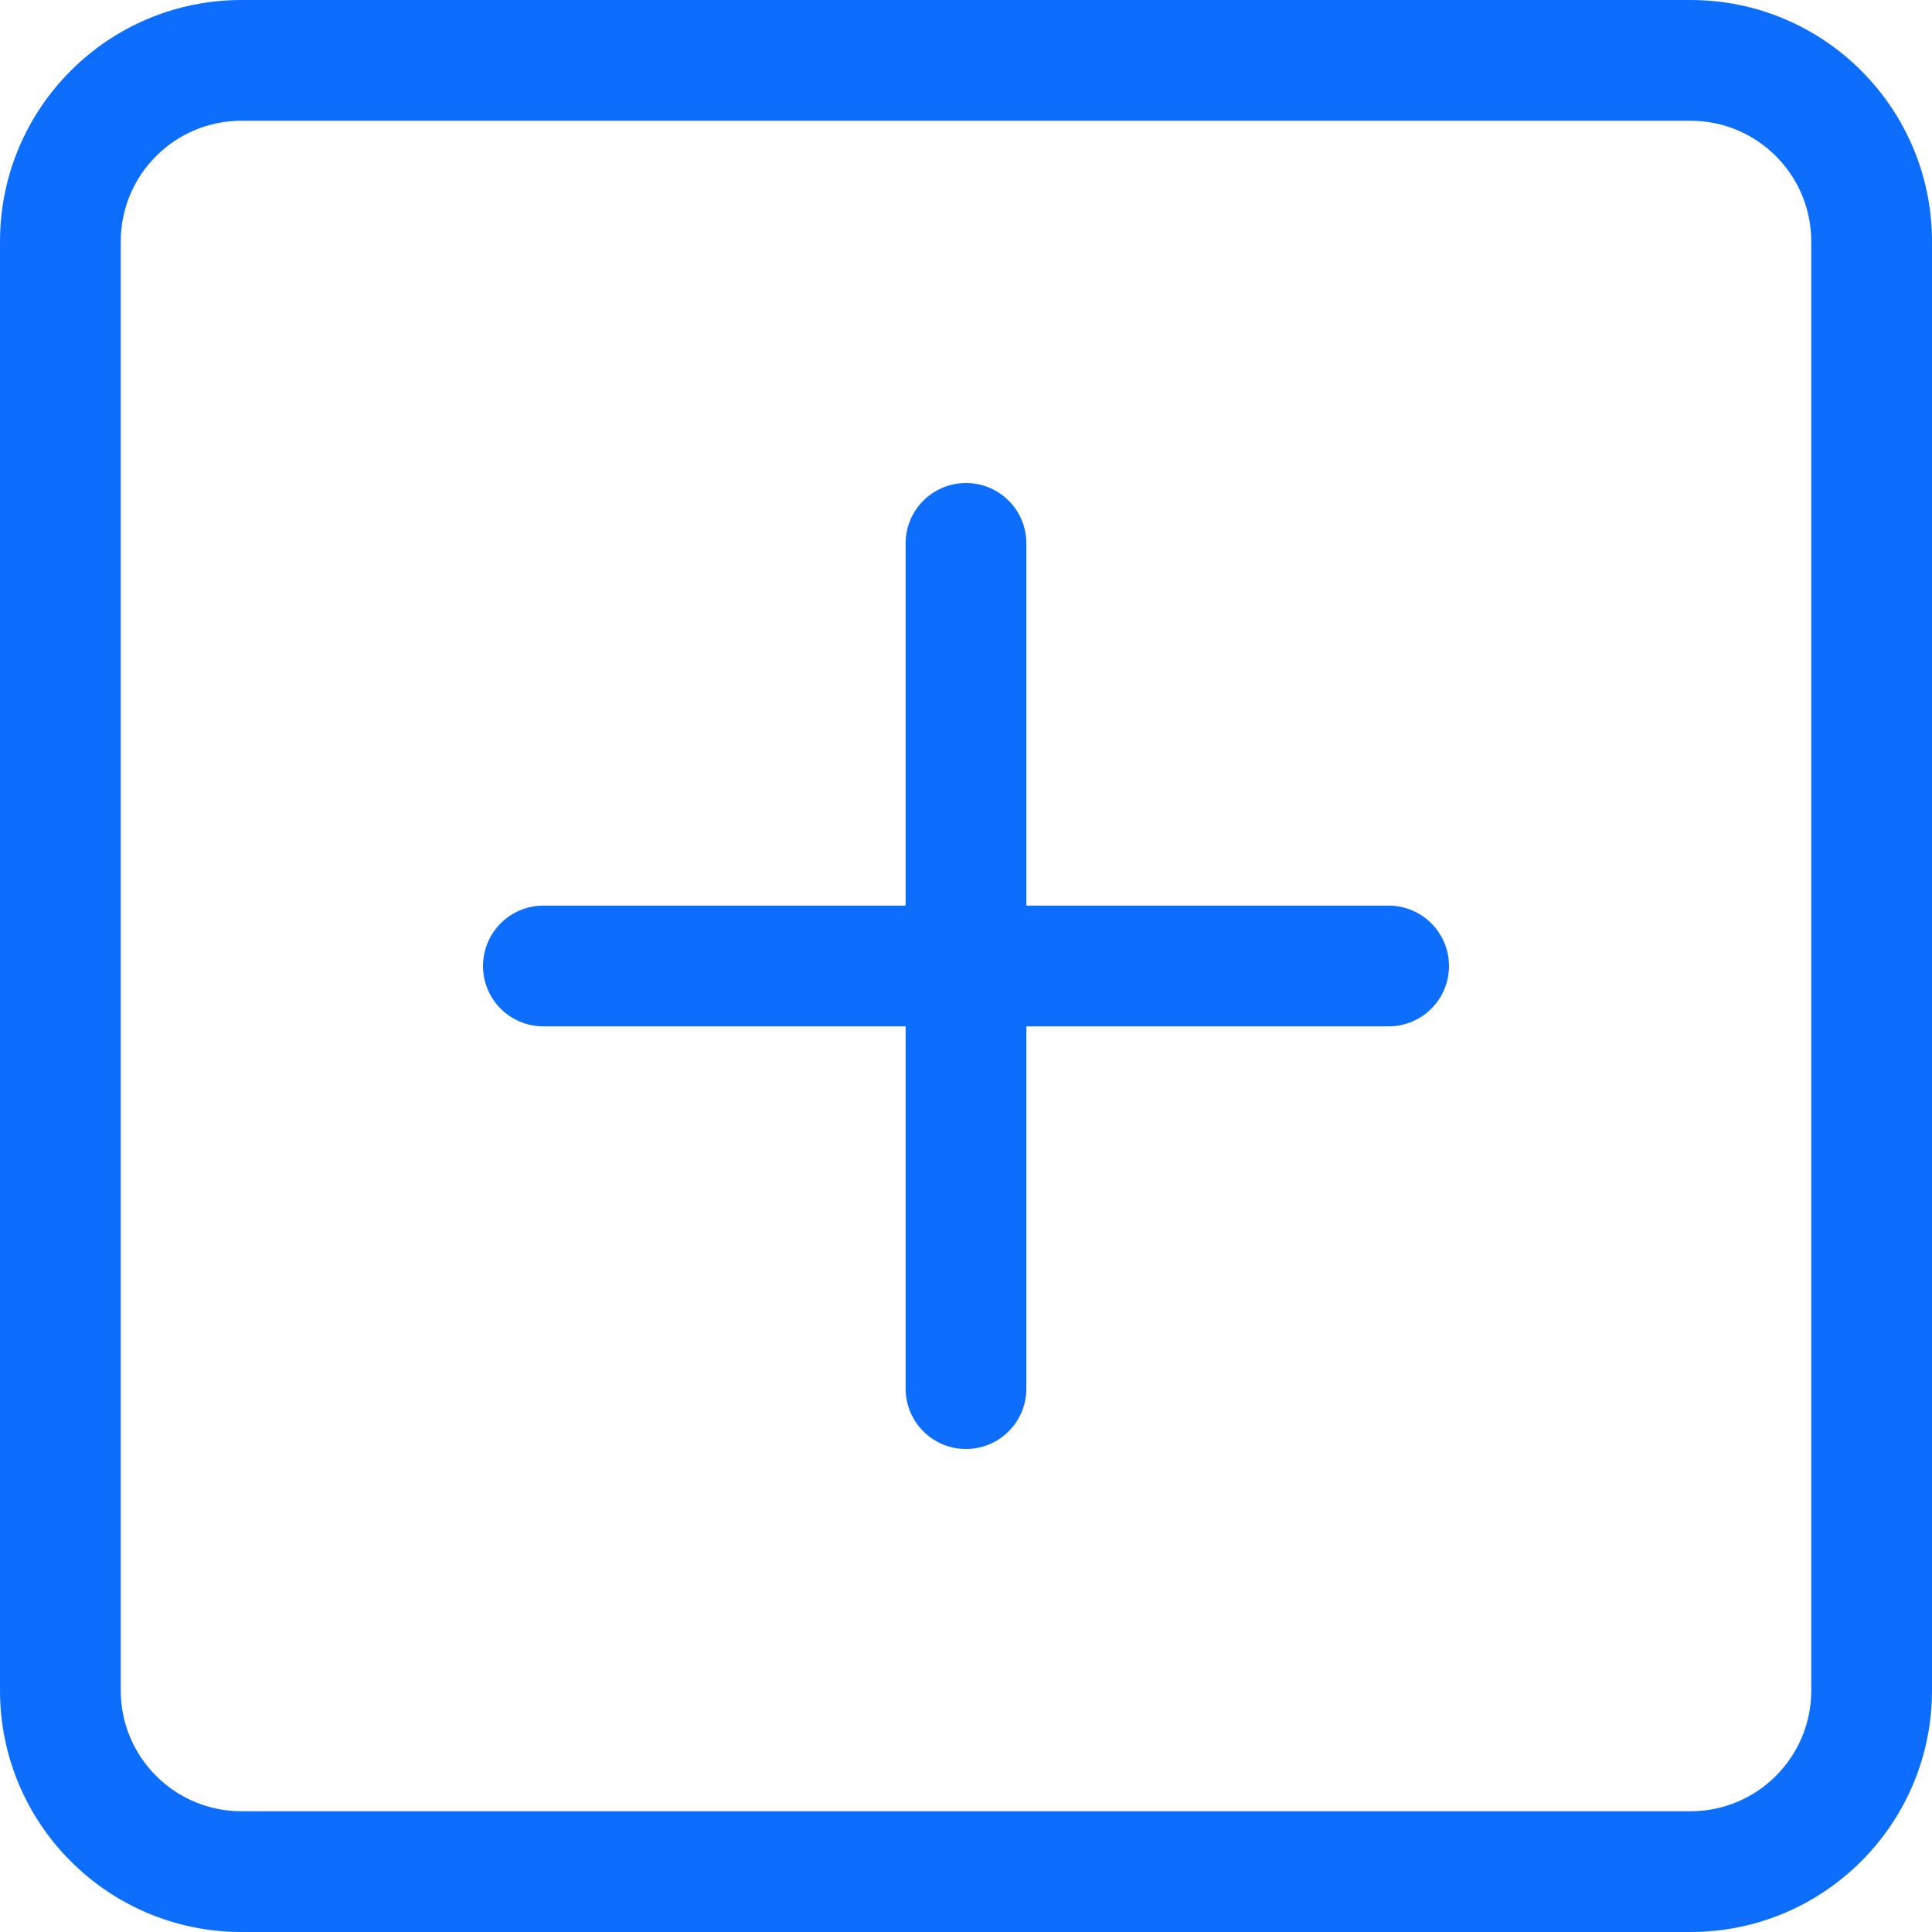
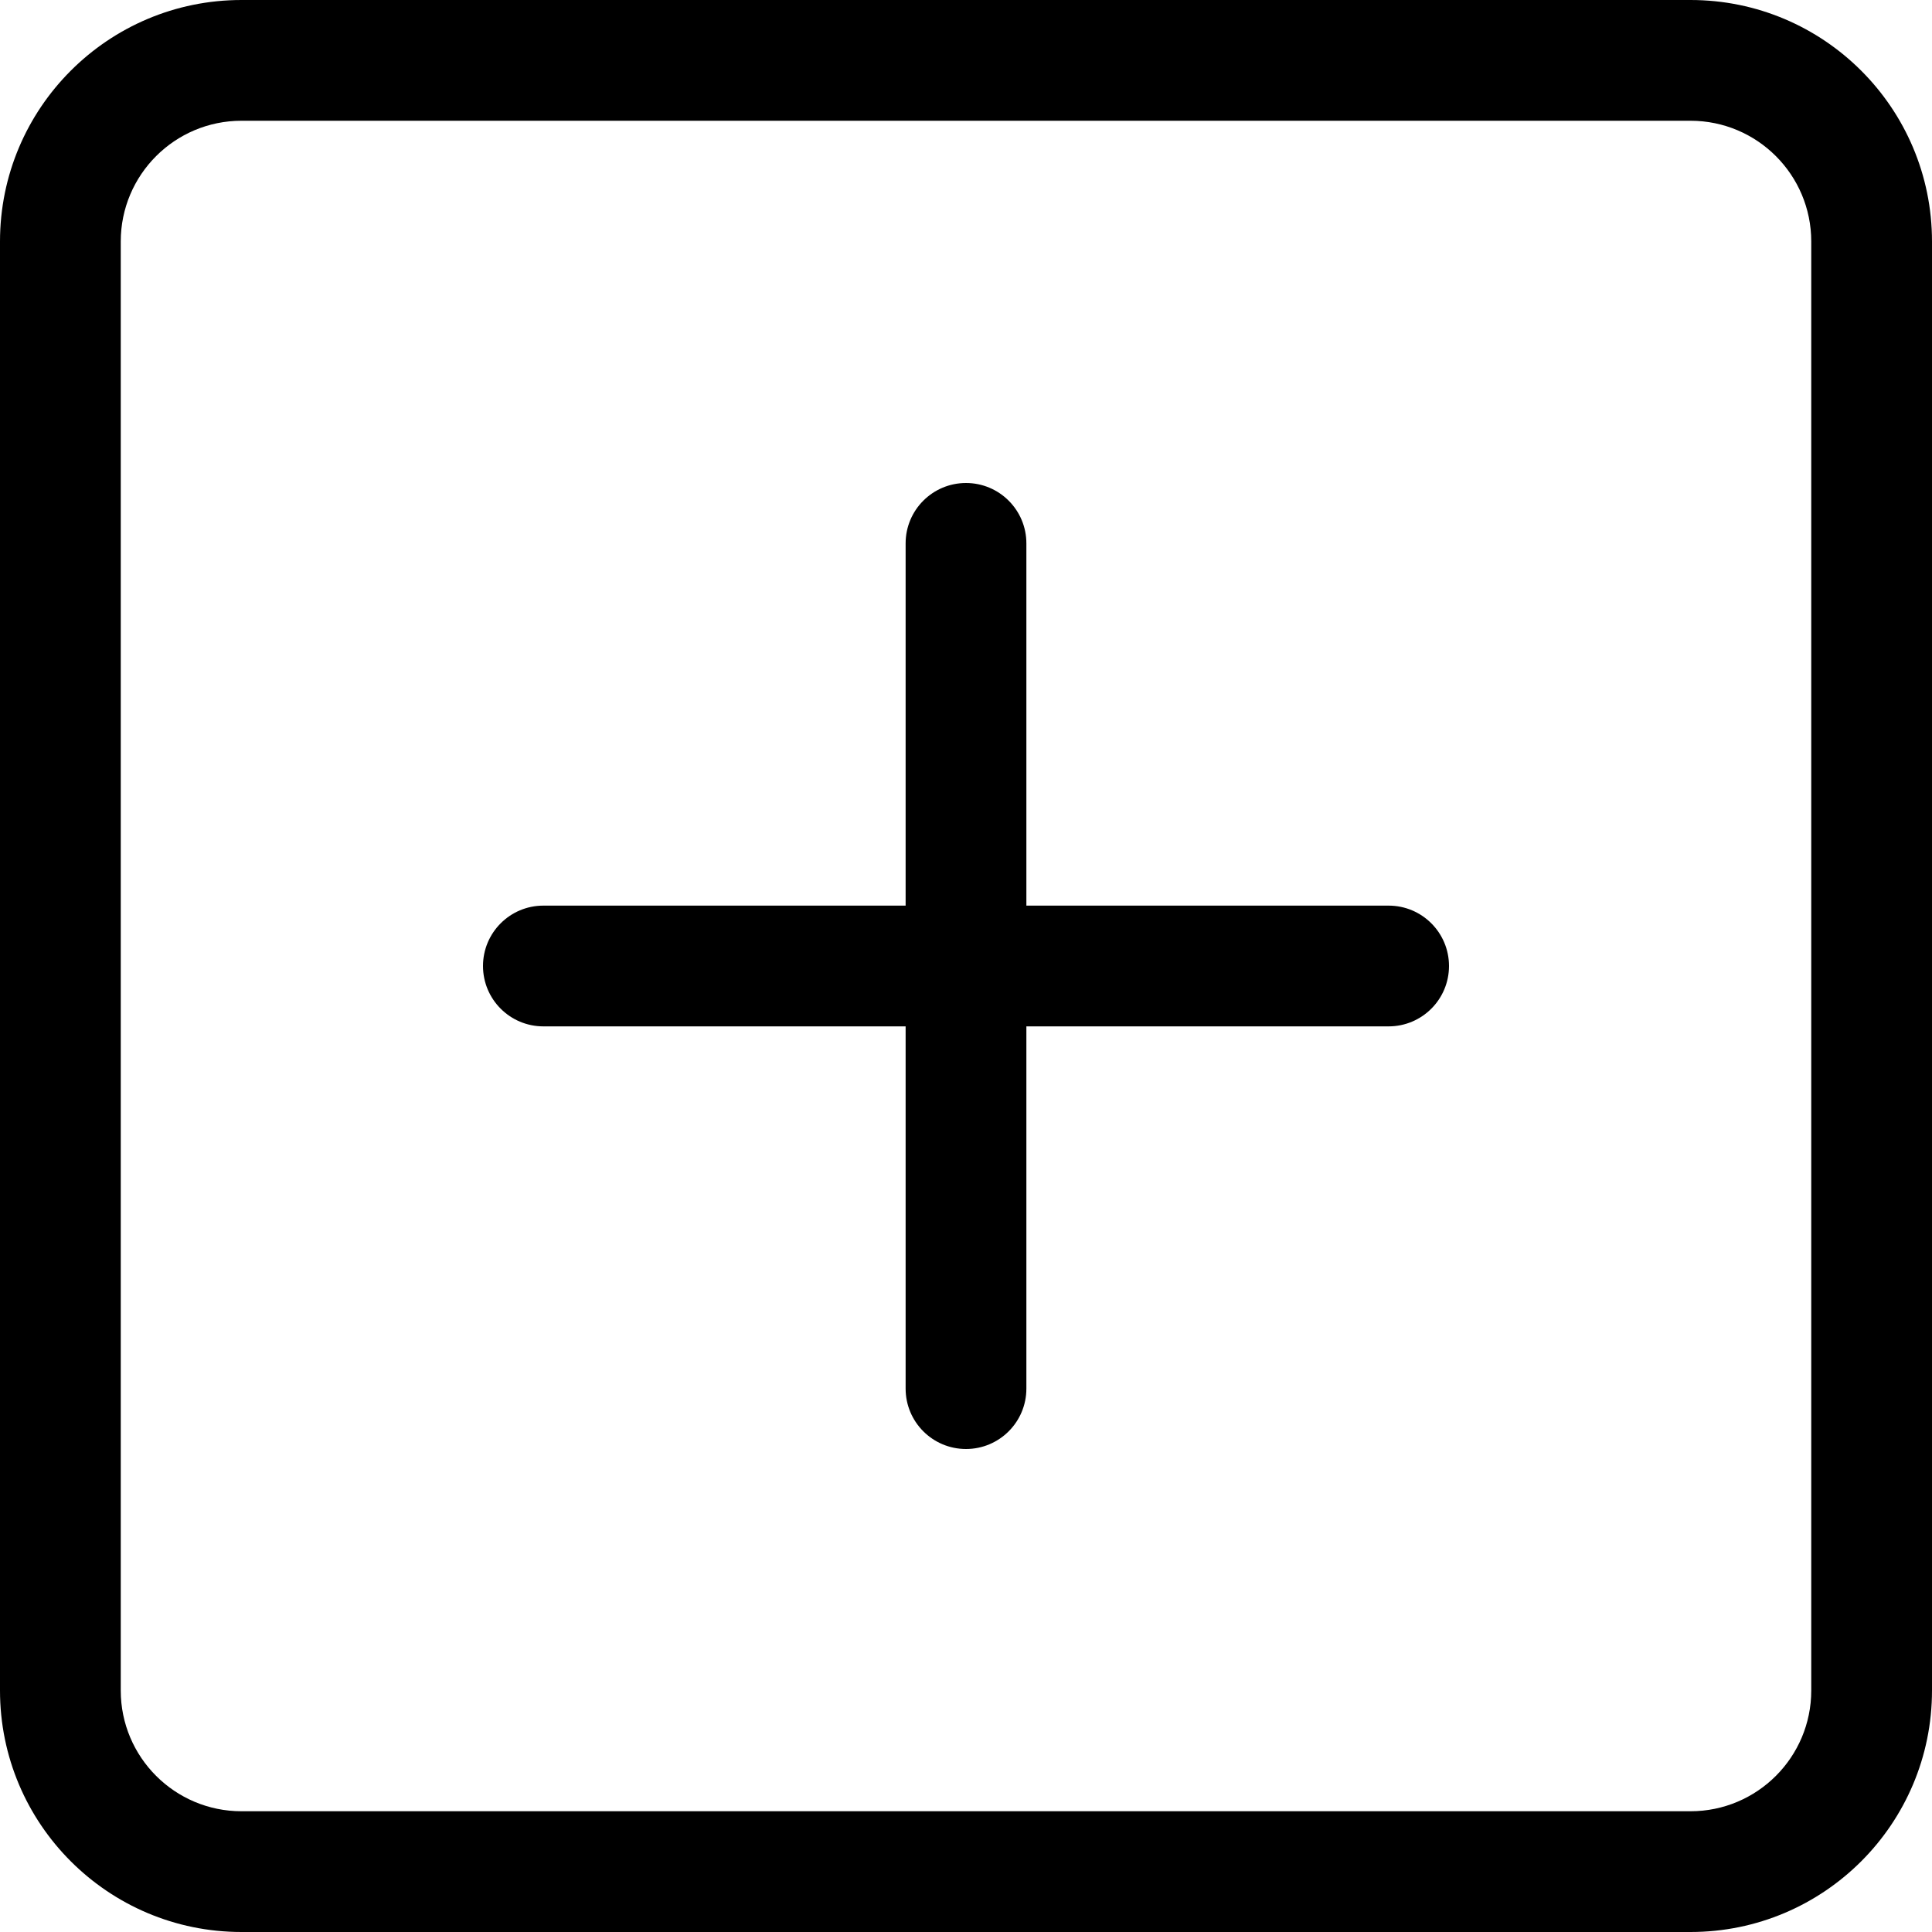
- <svg xmlns="http://www.w3.org/2000/svg" viewBox="0 0 16 16" width="20" height="20" fill="#0d6efd">
+ <svg xmlns="http://www.w3.org/2000/svg" viewBox="0 0 16 16" width="20" height="20" fill="currentColor">
  <path d="M14 1a1 1 0 0 1 1 1v12a1 1 0 0 1-1 1H2a1 1 0 0 1-1-1V2a1 1 0 0 1 1-1h12zM2 0a2 2 0 0 0-2 2v12a2 2 0 0 0 2 2h12a2 2 0 0 0 2-2V2a2 2 0 0 0-2-2H2z" />
  <path d="M8 4a.5.5 0 0 1 .5.5v3h3a.5.5 0 0 1 0 1h-3v3a.5.5 0 0 1-1 0v-3h-3a.5.5 0 0 1 0-1h3v-3A.5.5 0 0 1 8 4z" />
</svg>
